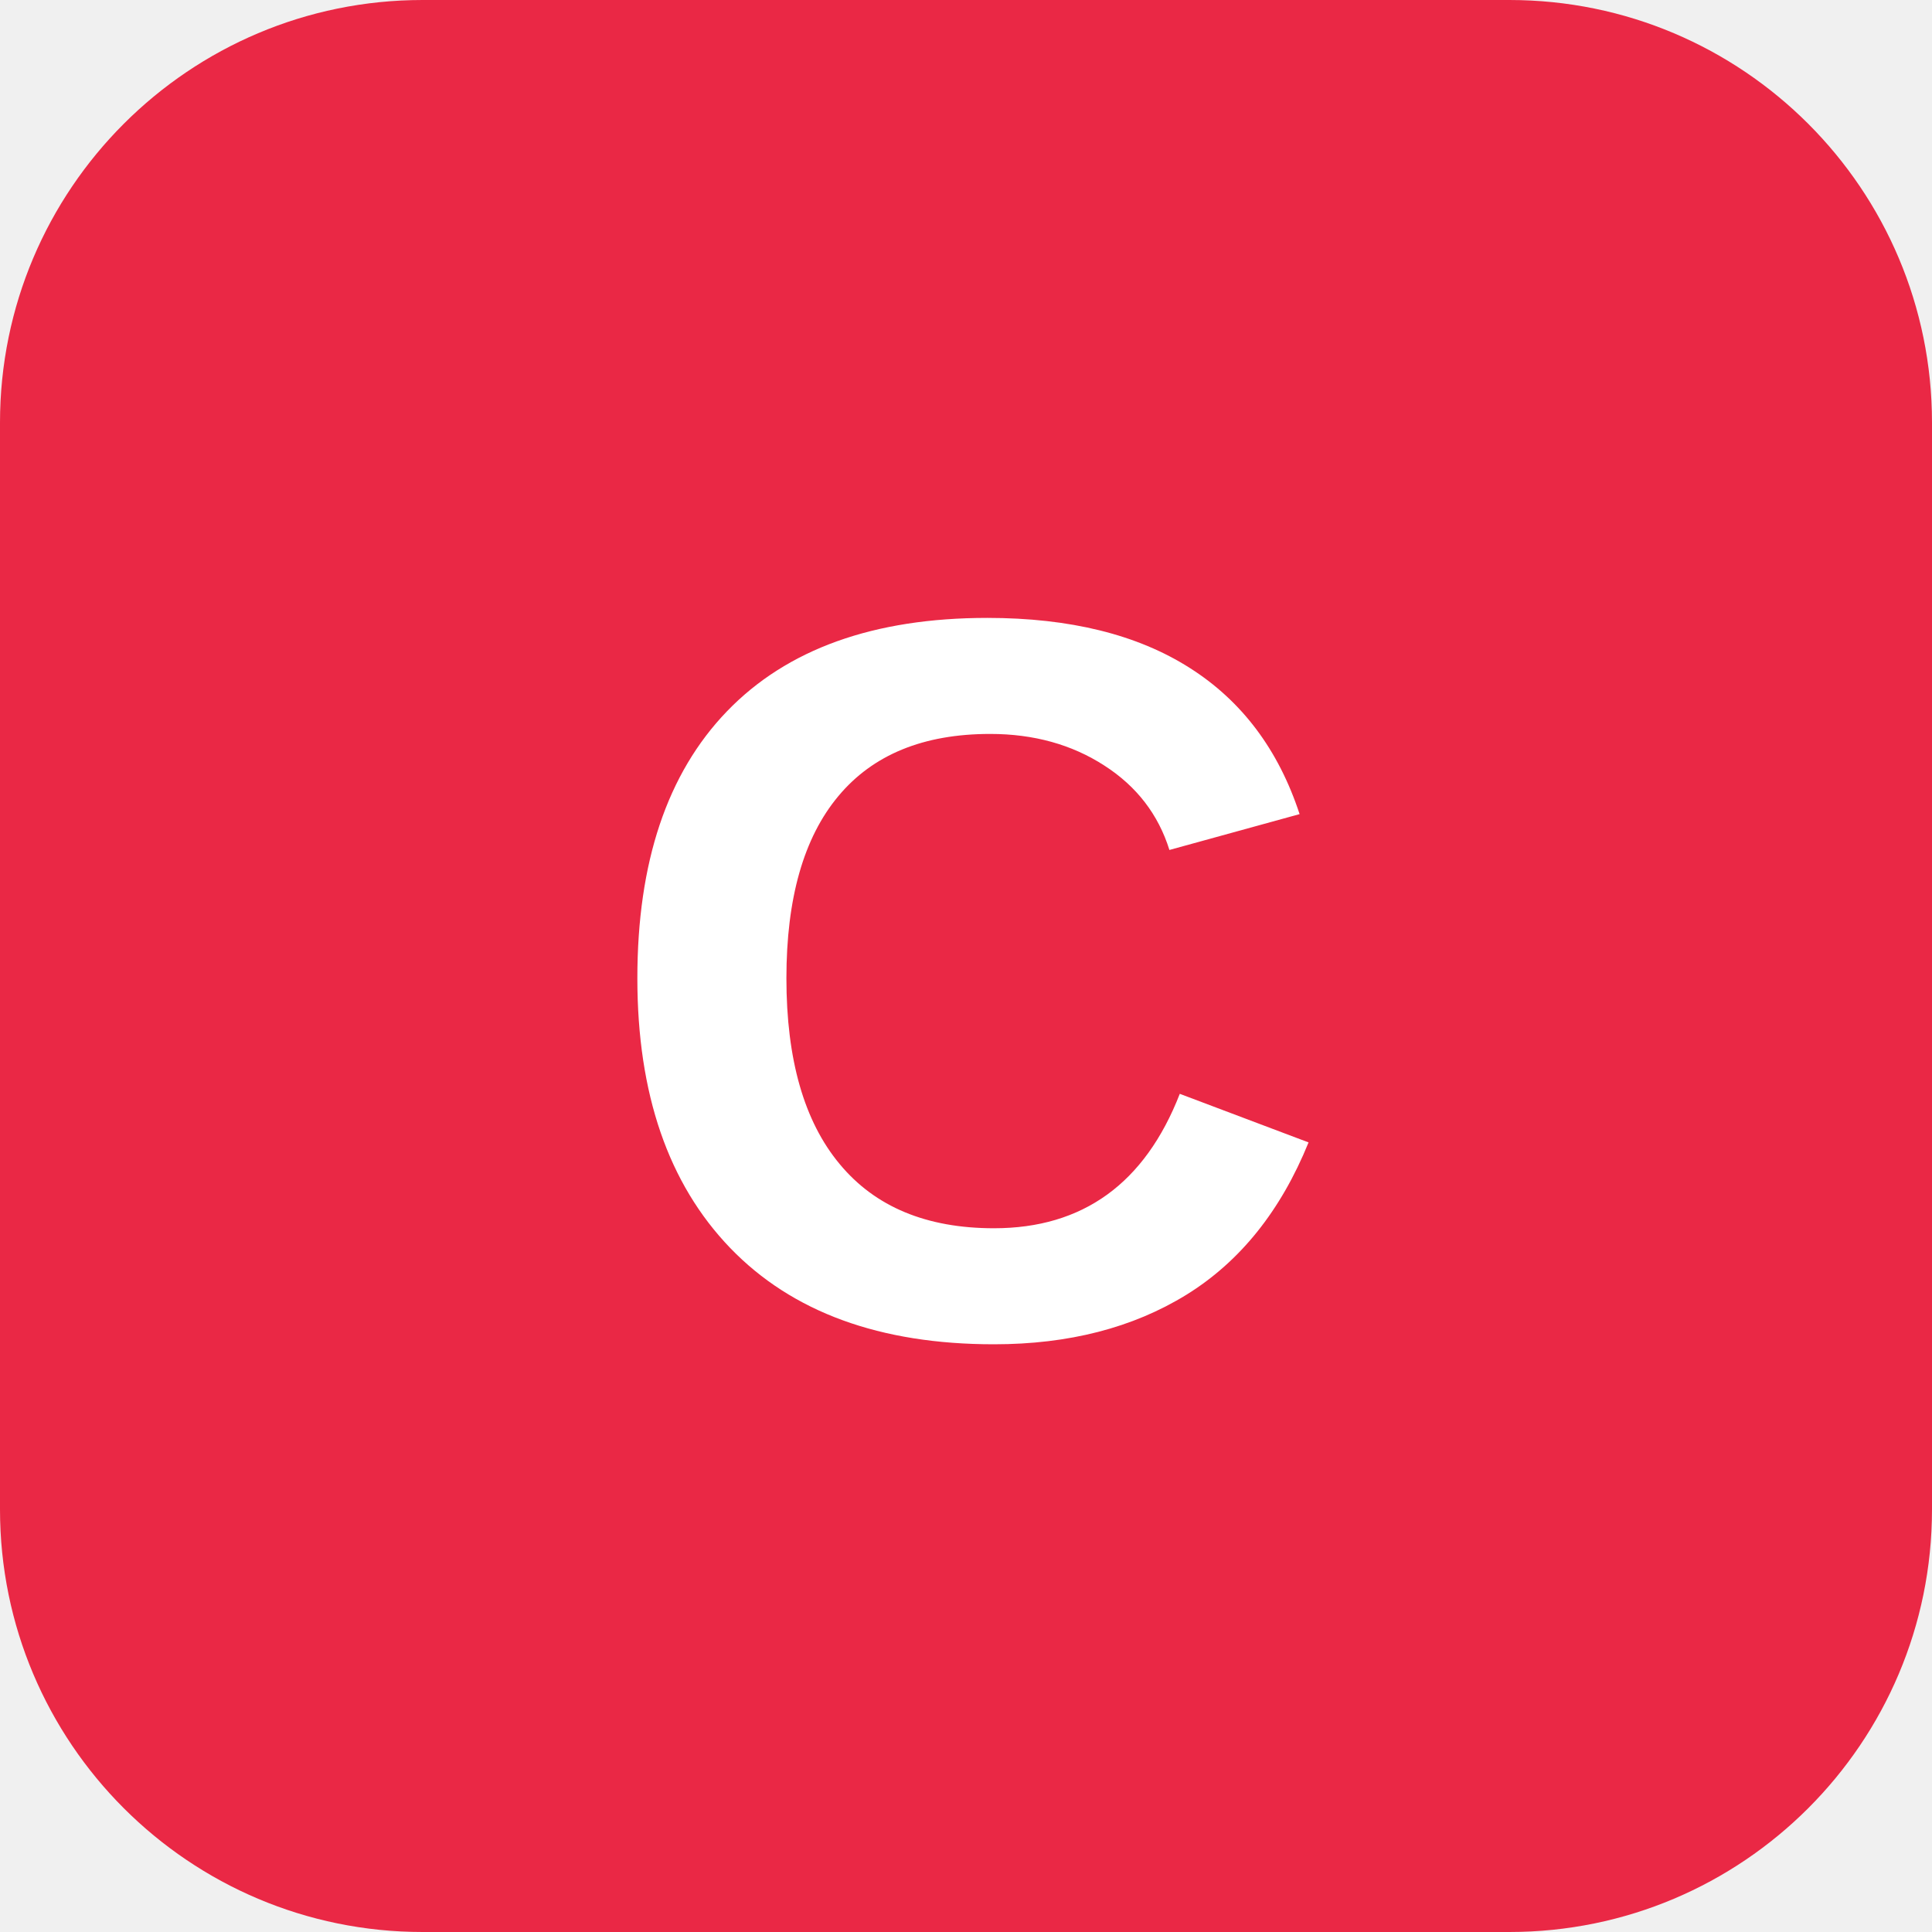
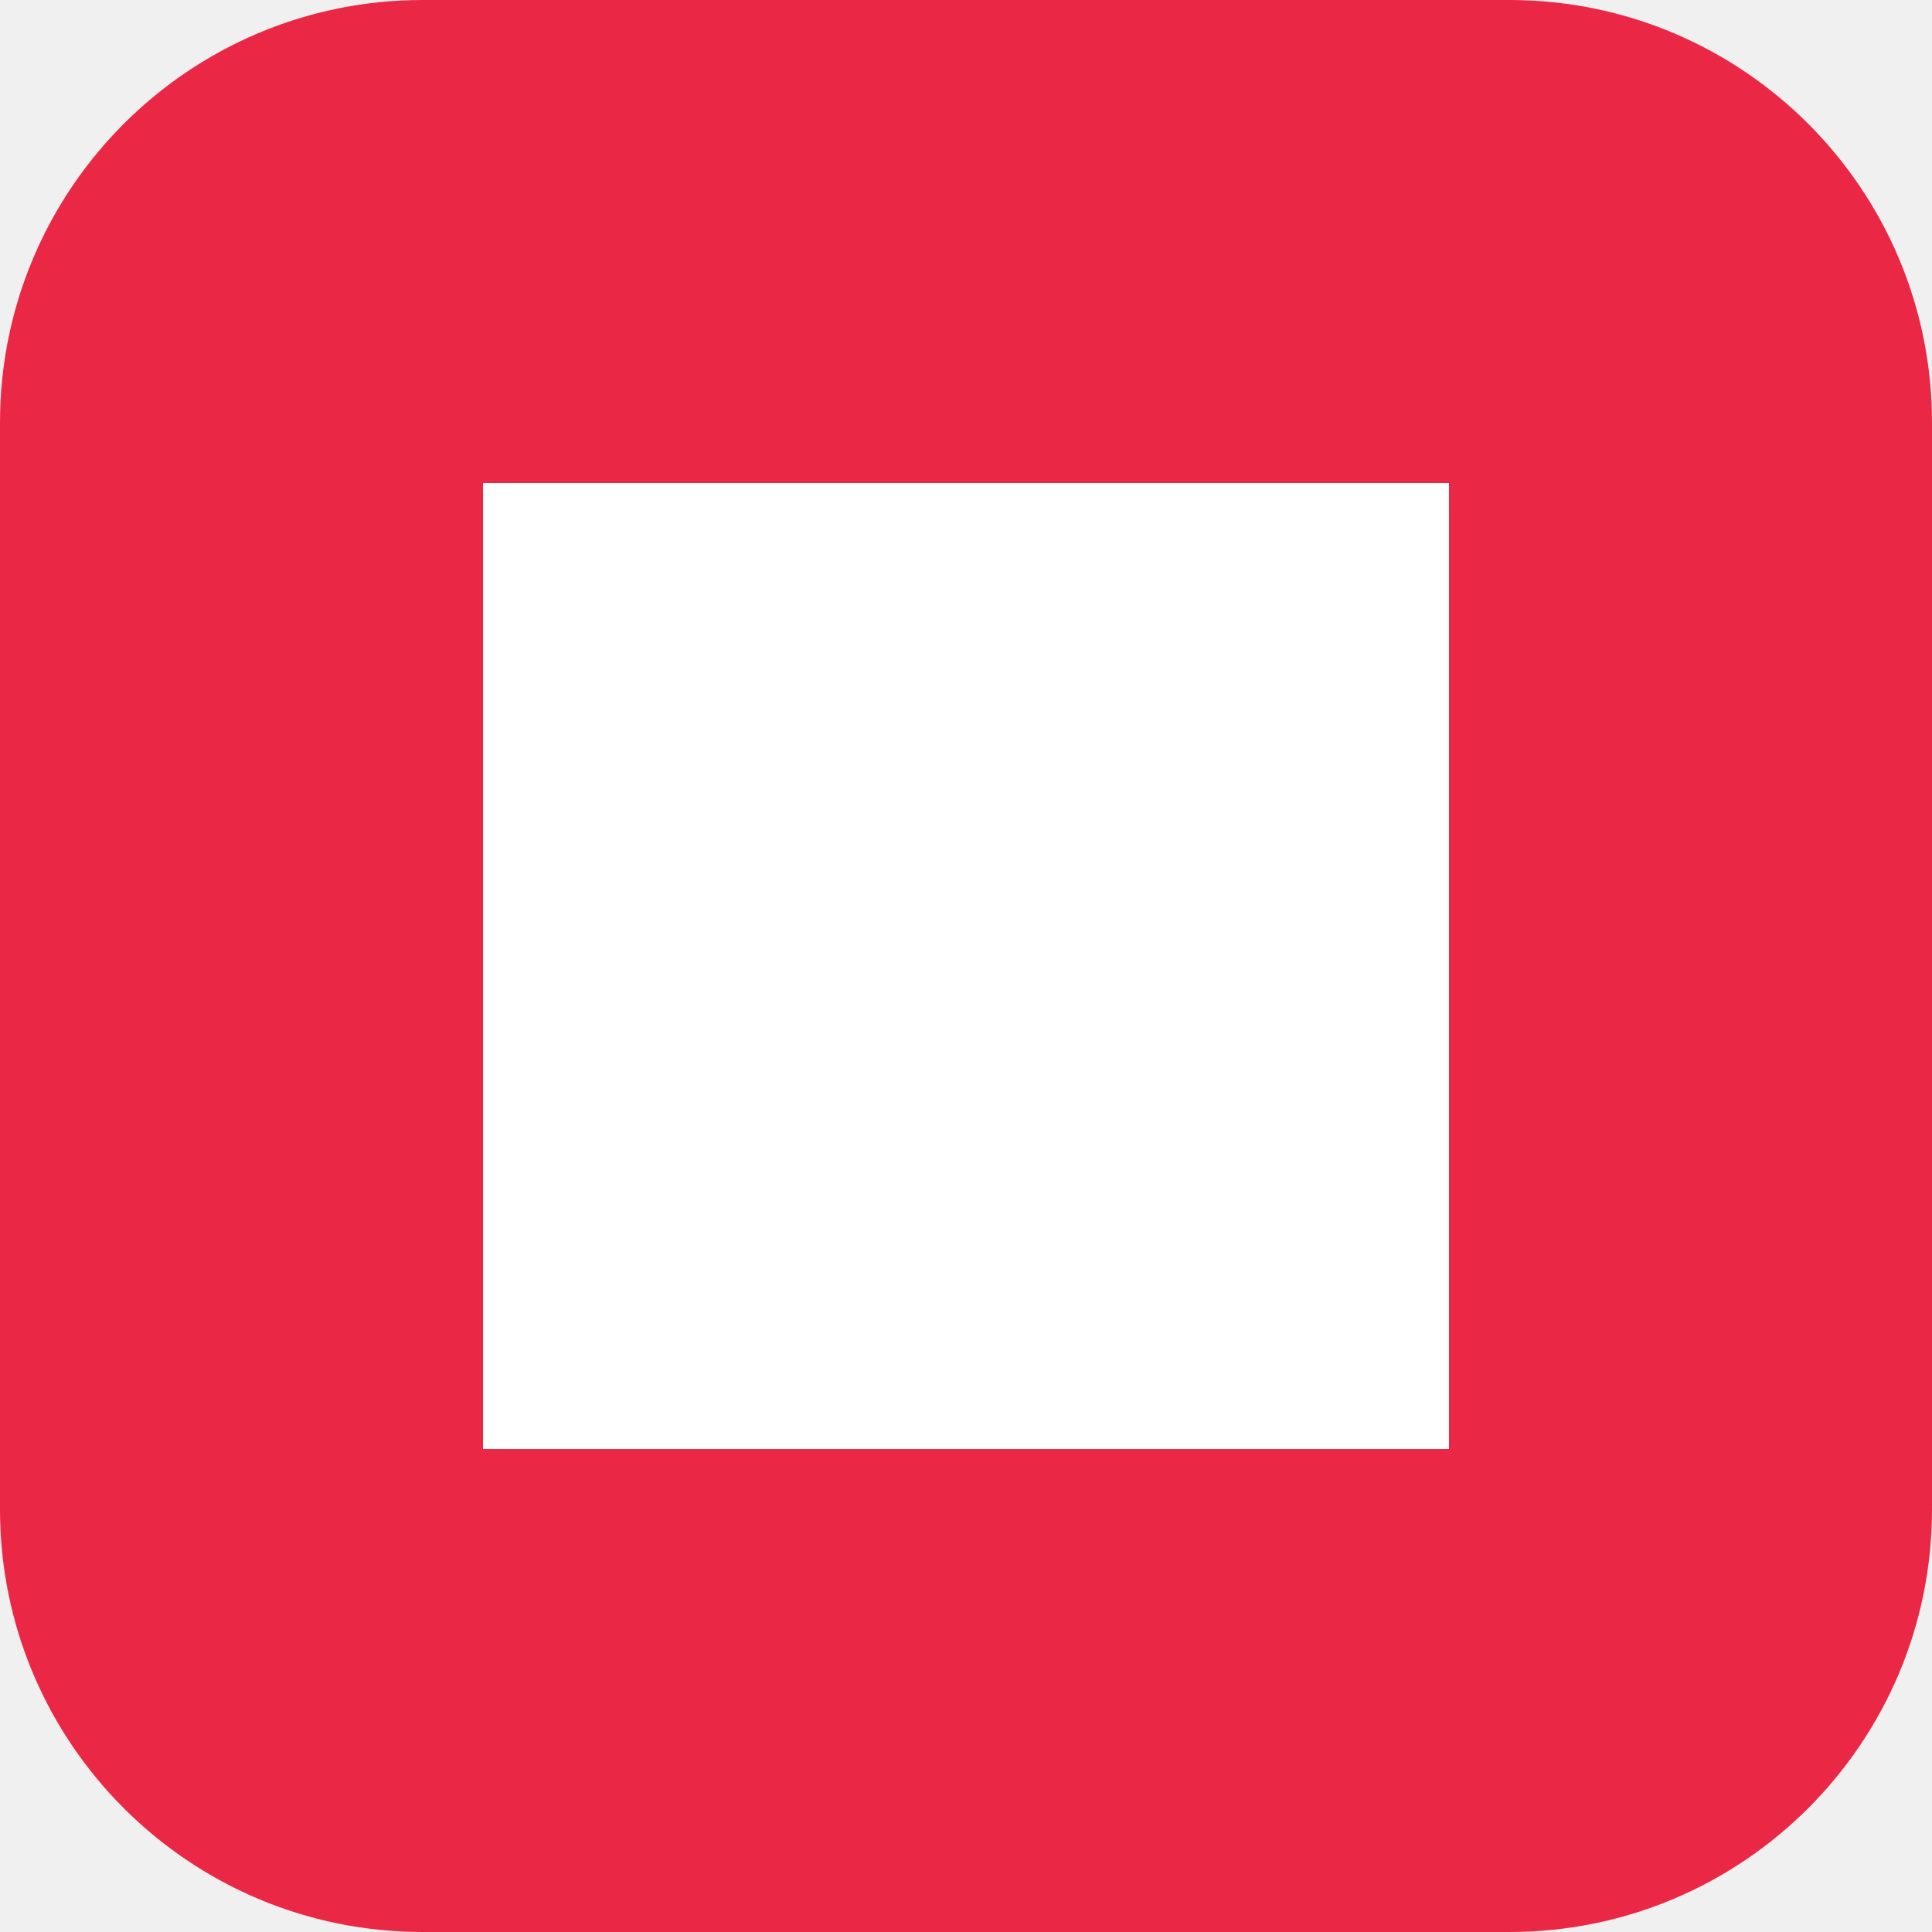
<svg xmlns="http://www.w3.org/2000/svg" viewBox="0 0 64 64" width="64" height="64">
  <rect width="64" height="64" rx="14" fill="#ea2845" />
-   <text x="50%" y="54%" dominant-baseline="middle" text-anchor="middle" font-size="34" font-family="Arial, sans-serif" font-weight="bold" fill="#ffffff">C</text>
+   <rect x="16" y="16" width="32" height="32" fill="#ffffff" />
</svg>
